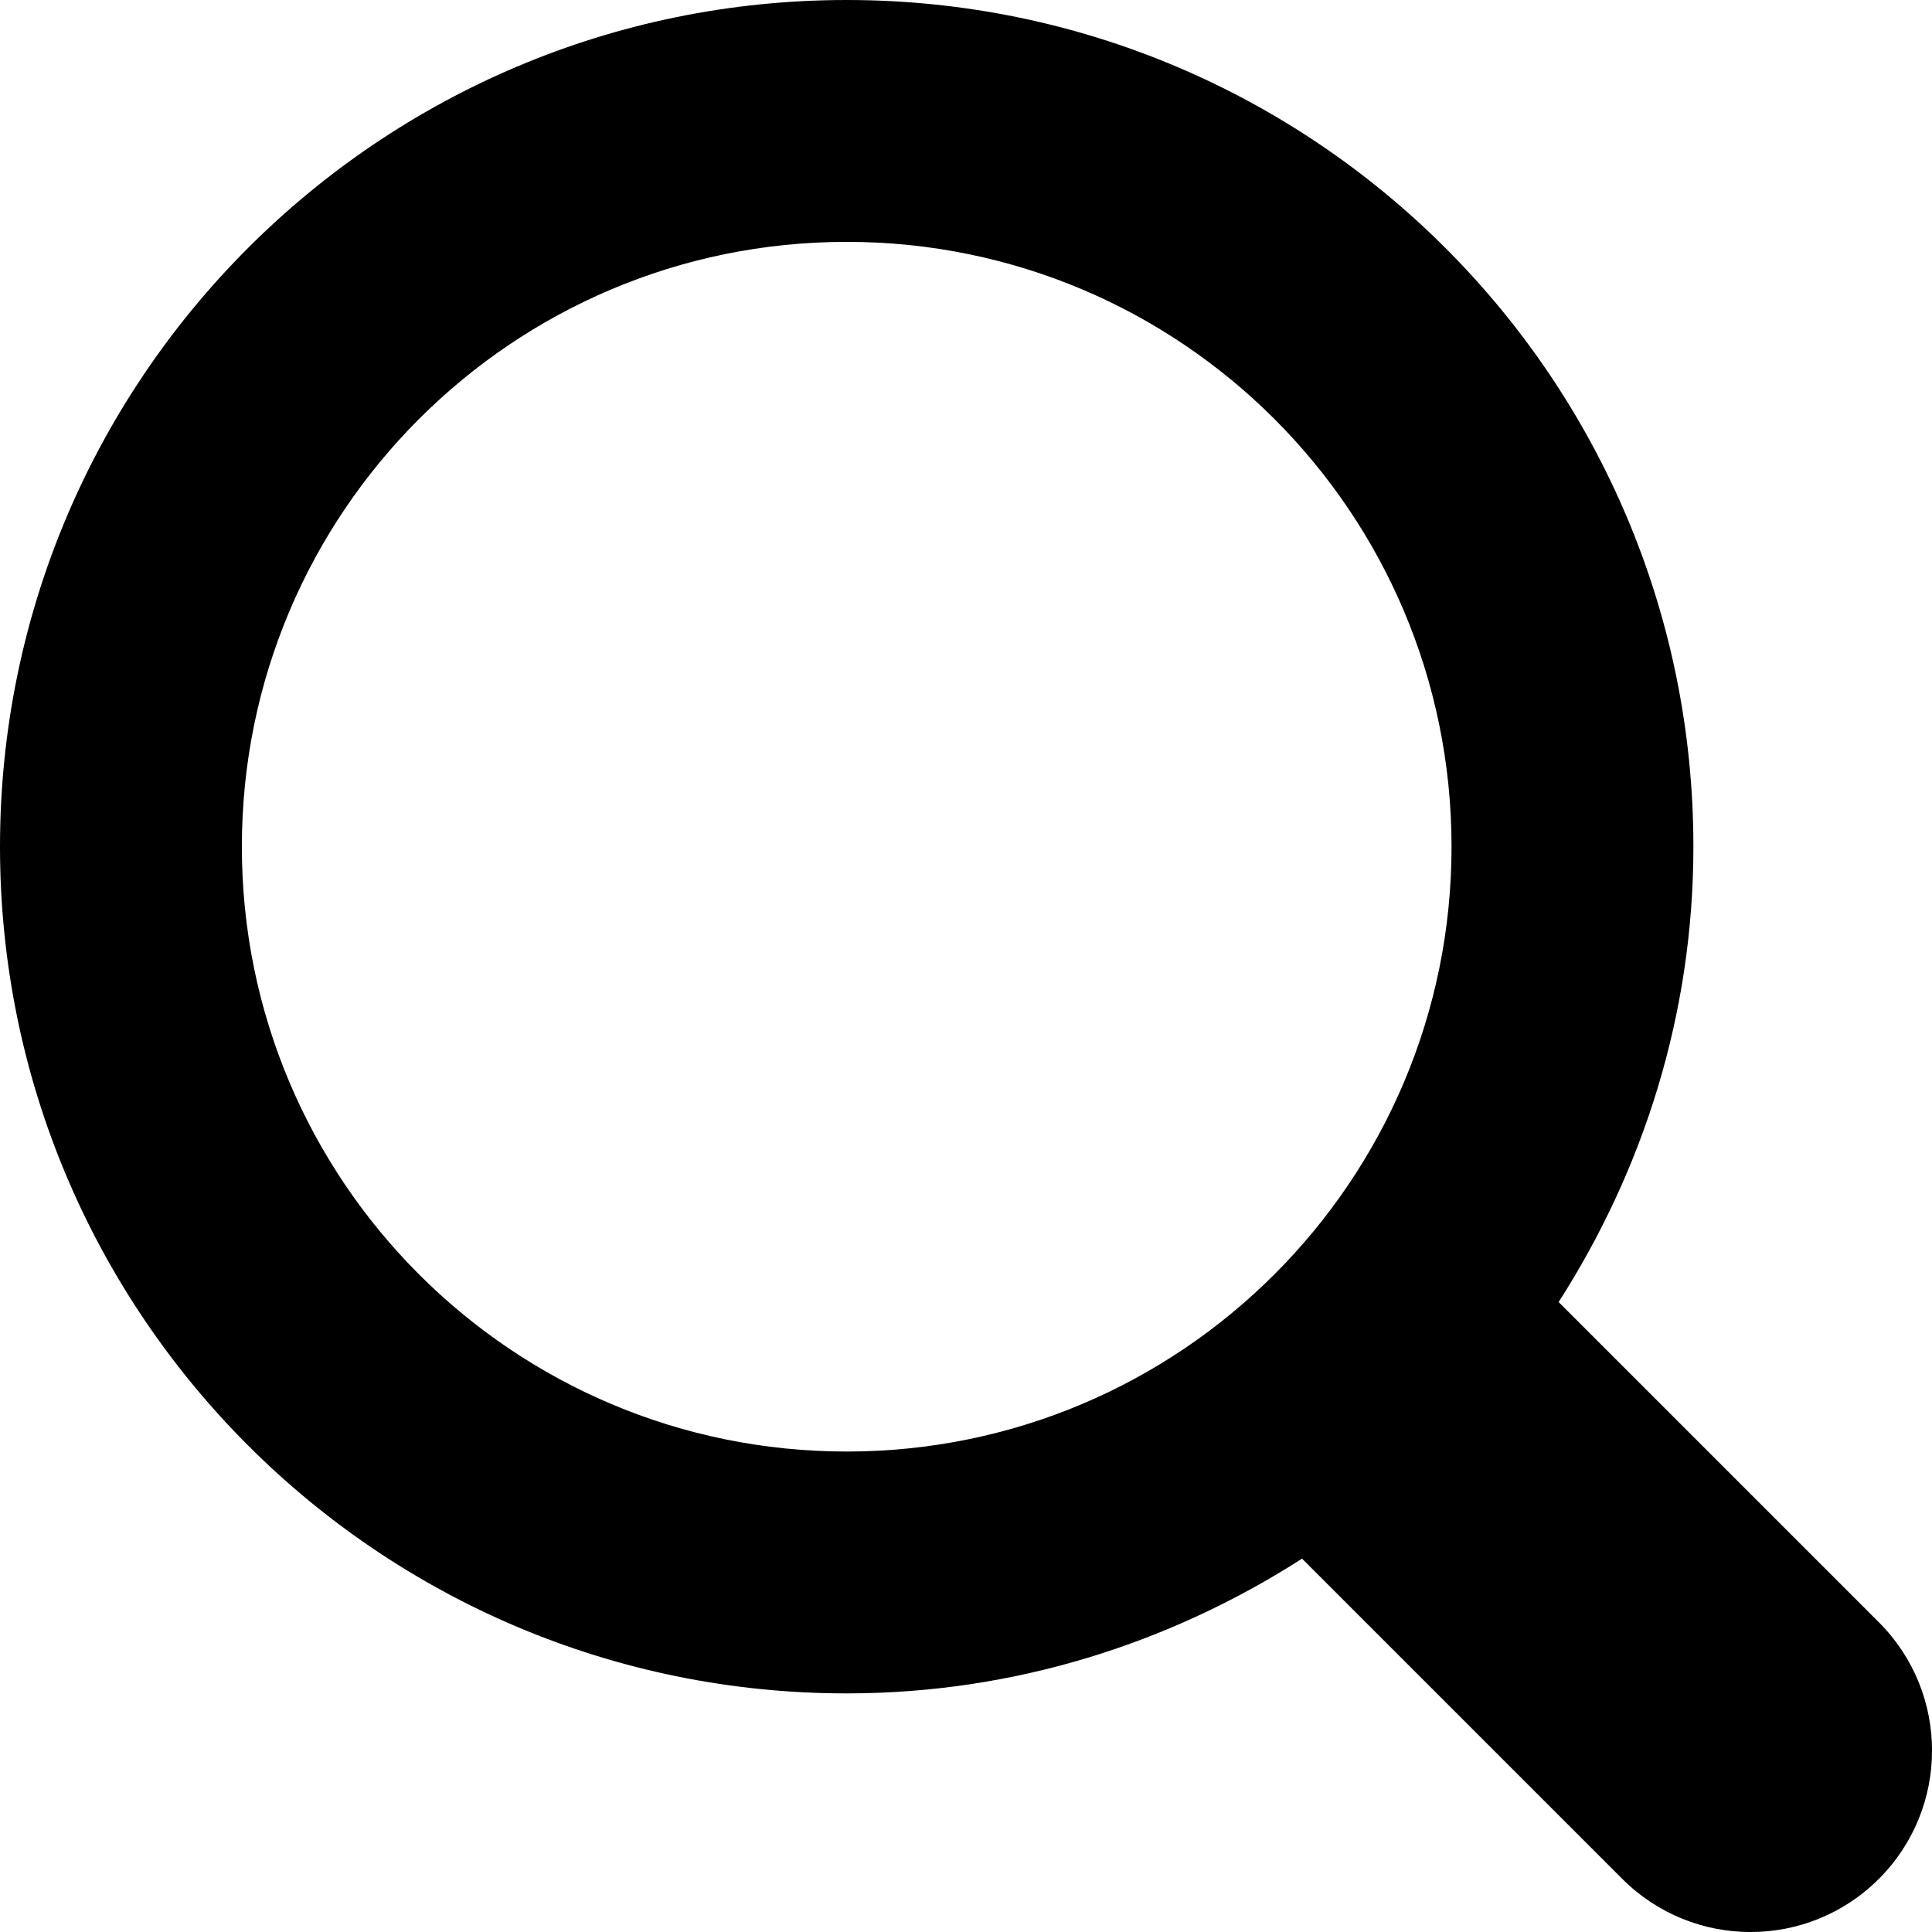
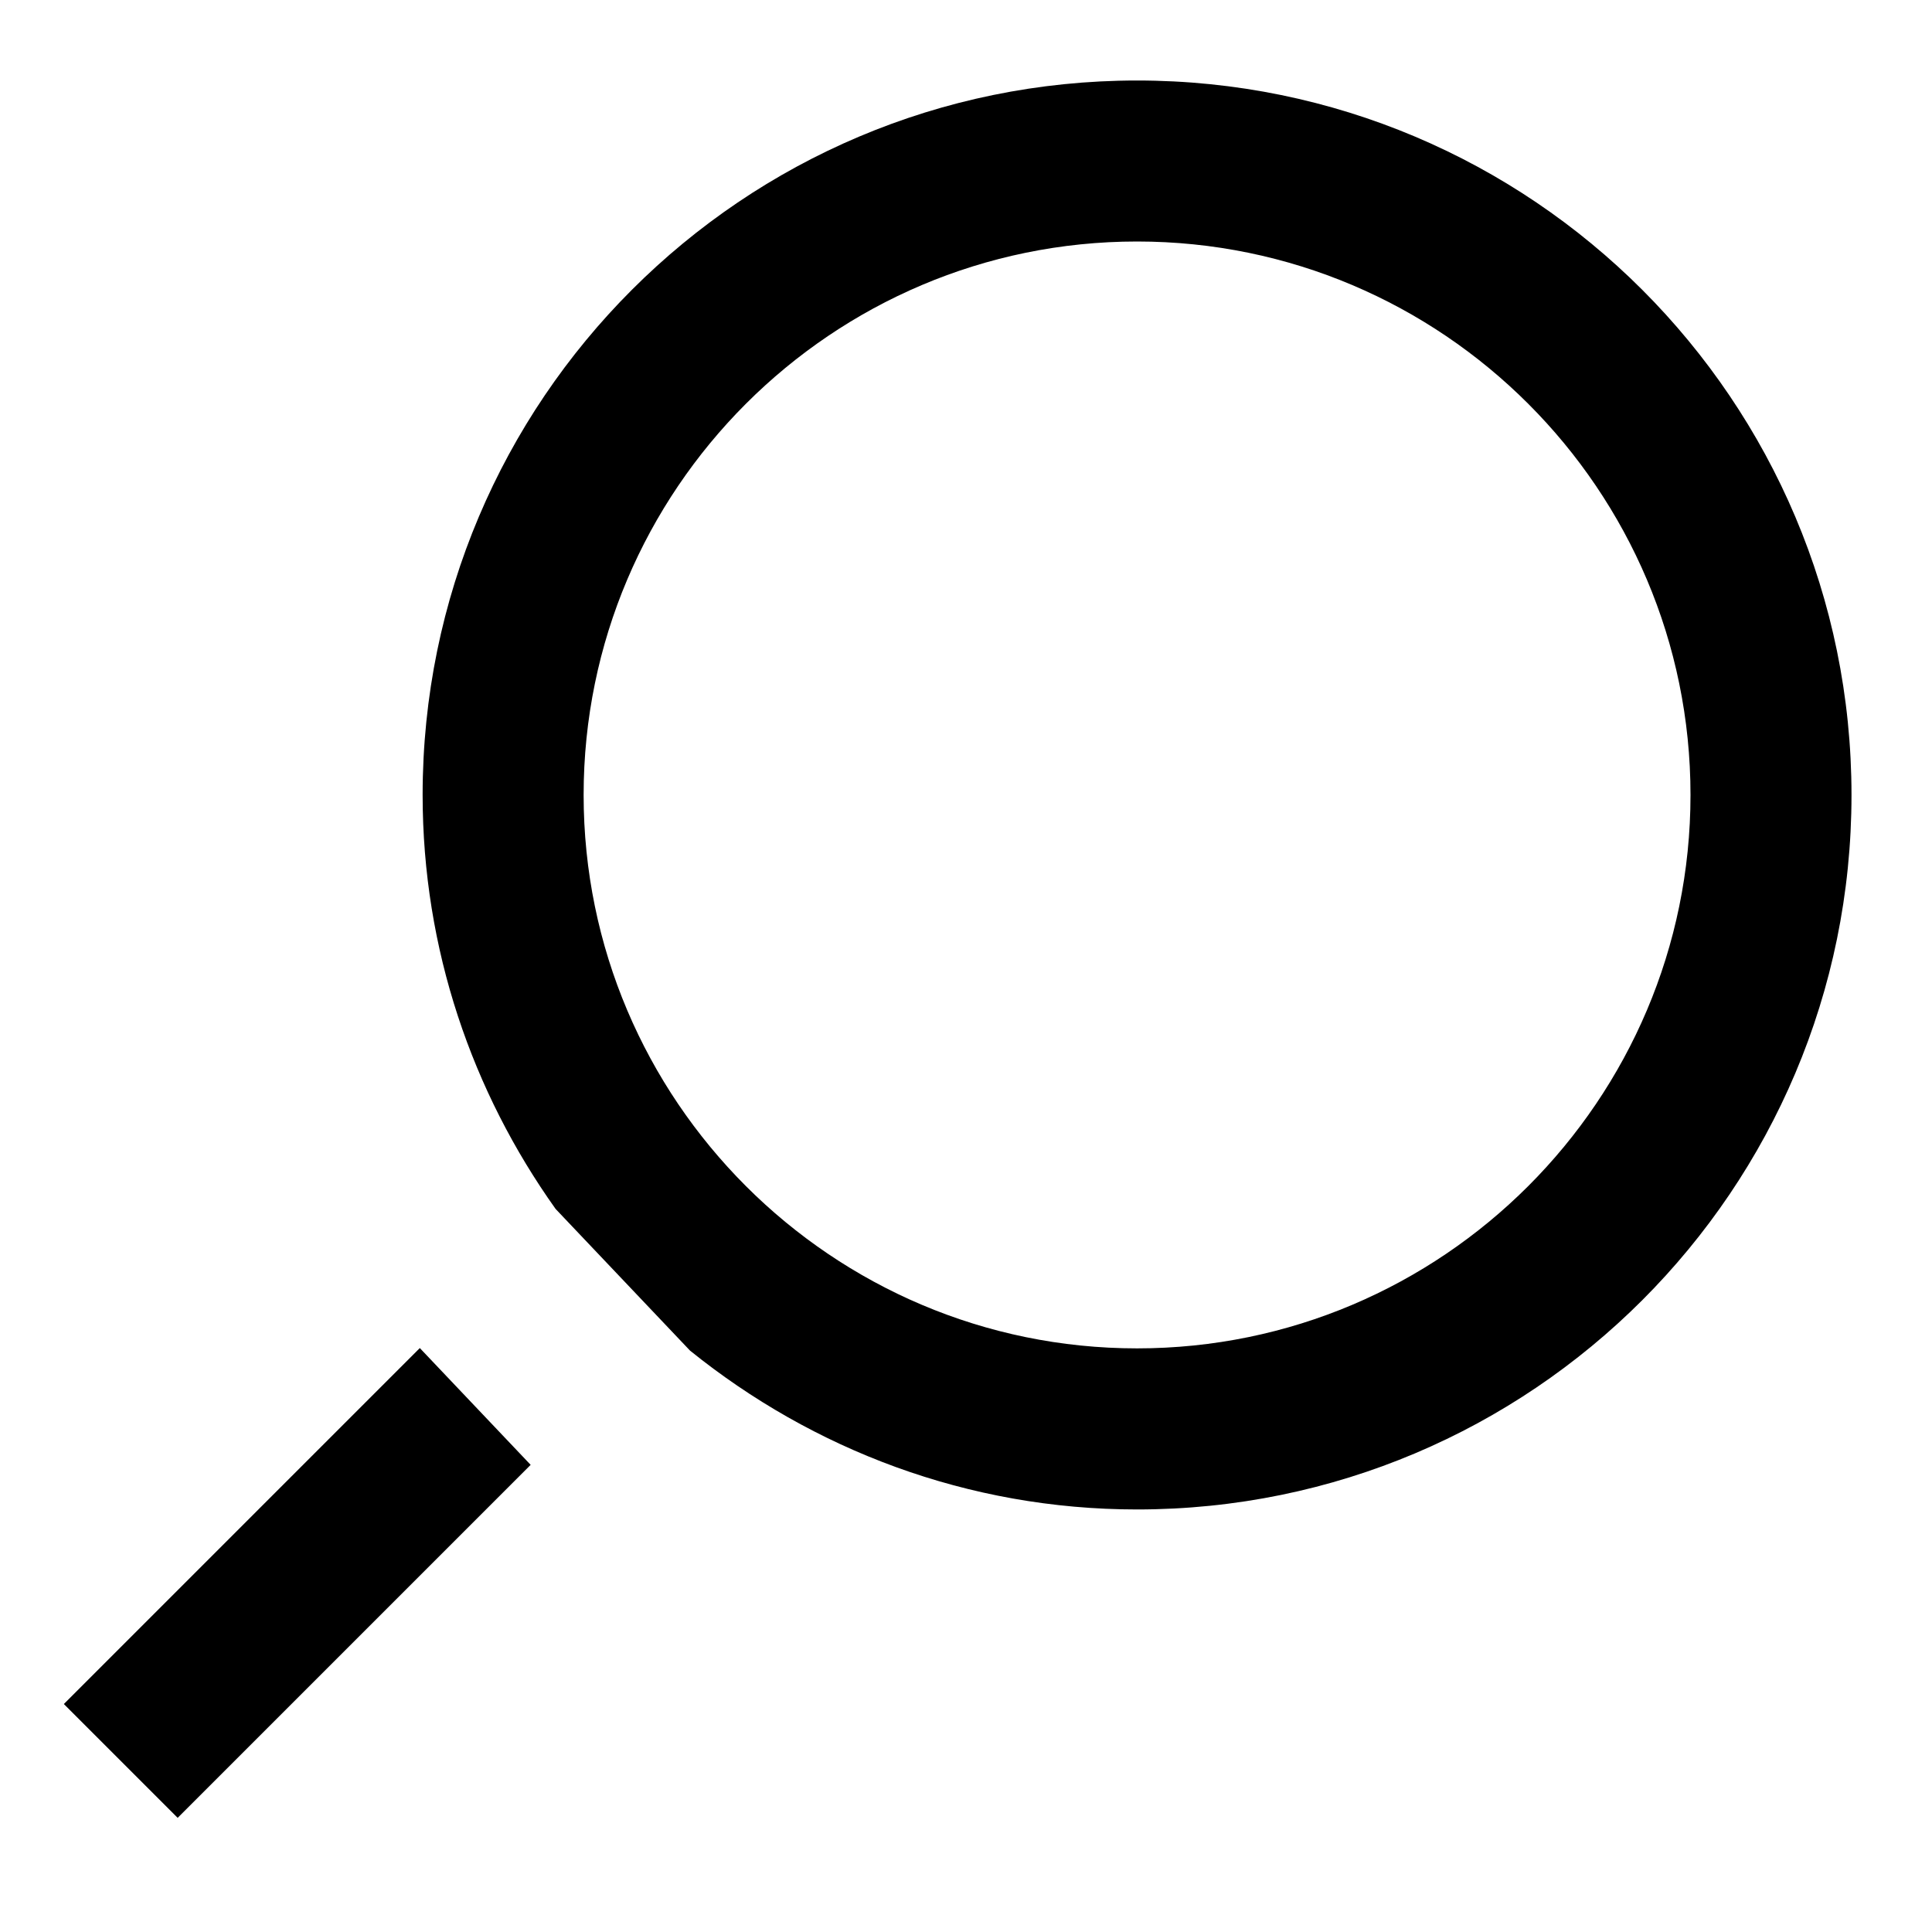
- <svg xmlns="http://www.w3.org/2000/svg" version="1.1" width="16" height="16" viewBox="0 0 16 16">
-   <path d="M15.56 15.56c-0.587 0.587-1.538 0.587-2.125 0l-2.652-2.652c-1.090 0.699-2.379 1.116-3.771 1.116-3.872 0-7.012-3.139-7.012-7.012s3.14-7.012 7.012-7.012c3.873 0 7.012 3.139 7.012 7.012 0 1.391-0.417 2.68-1.116 3.771l2.652 2.652c0.587 0.587 0.587 1.538 0 2.125zM7.012 2.003c-2.766 0-5.009 2.242-5.009 5.009s2.243 5.009 5.009 5.009c2.766 0 5.009-2.242 5.009-5.009s-2.242-5.009-5.009-5.009z" />
+ <svg xmlns="http://www.w3.org/2000/svg" version="1.1" width="24" height="24" viewBox="0 0 24 24">
+   <path d="M0.793 21.168l1.414 1.414 4.385-4.385-1.377-1.451-4.422 4.422zM14.125 1c-4.9 0-8.875 3.974-8.875 8.875 0 1.919 0.617 3.69 1.652 5.143l1.67 1.76c1.521 1.227 3.447 1.973 5.553 1.973 4.902 0 8.875-3.974 8.875-8.875s-3.973-8.876-8.875-8.876zM14.125 16.75c-3.791 0-6.875-3.084-6.875-6.875s3.084-6.875 6.875-6.875 6.875 3.084 6.875 6.875-3.084 6.875-6.875 6.875z" />
</svg>
